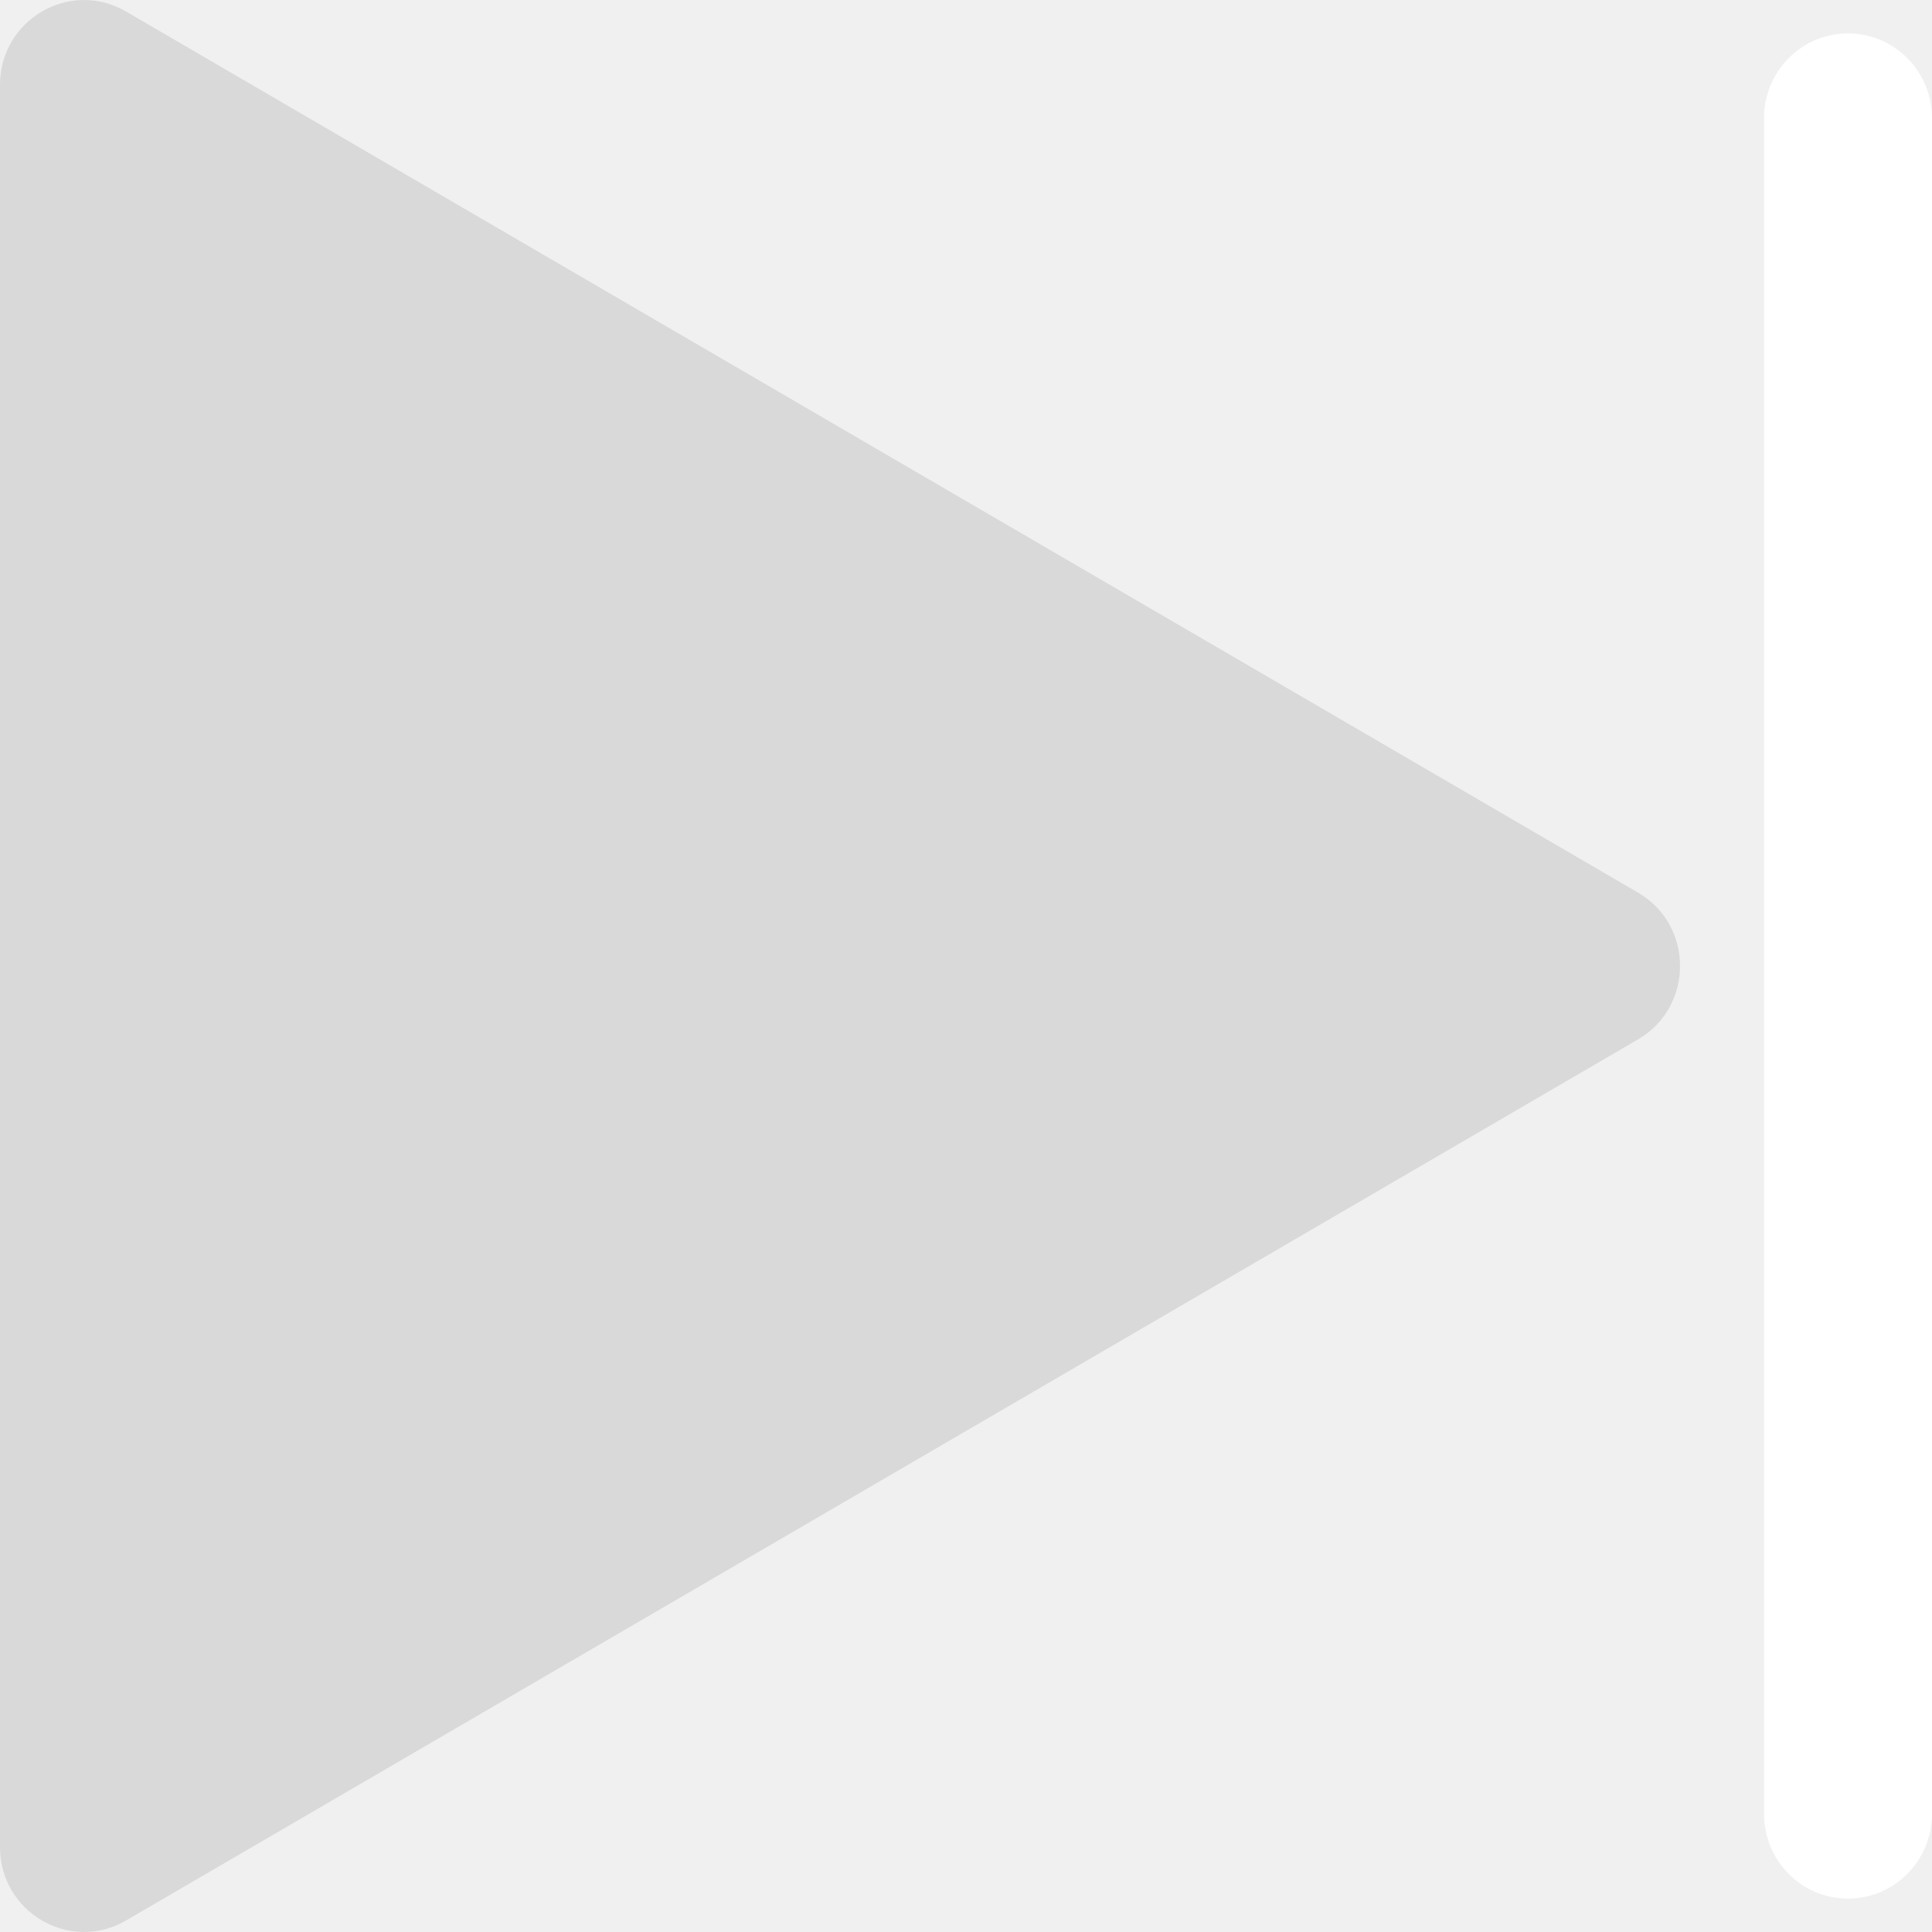
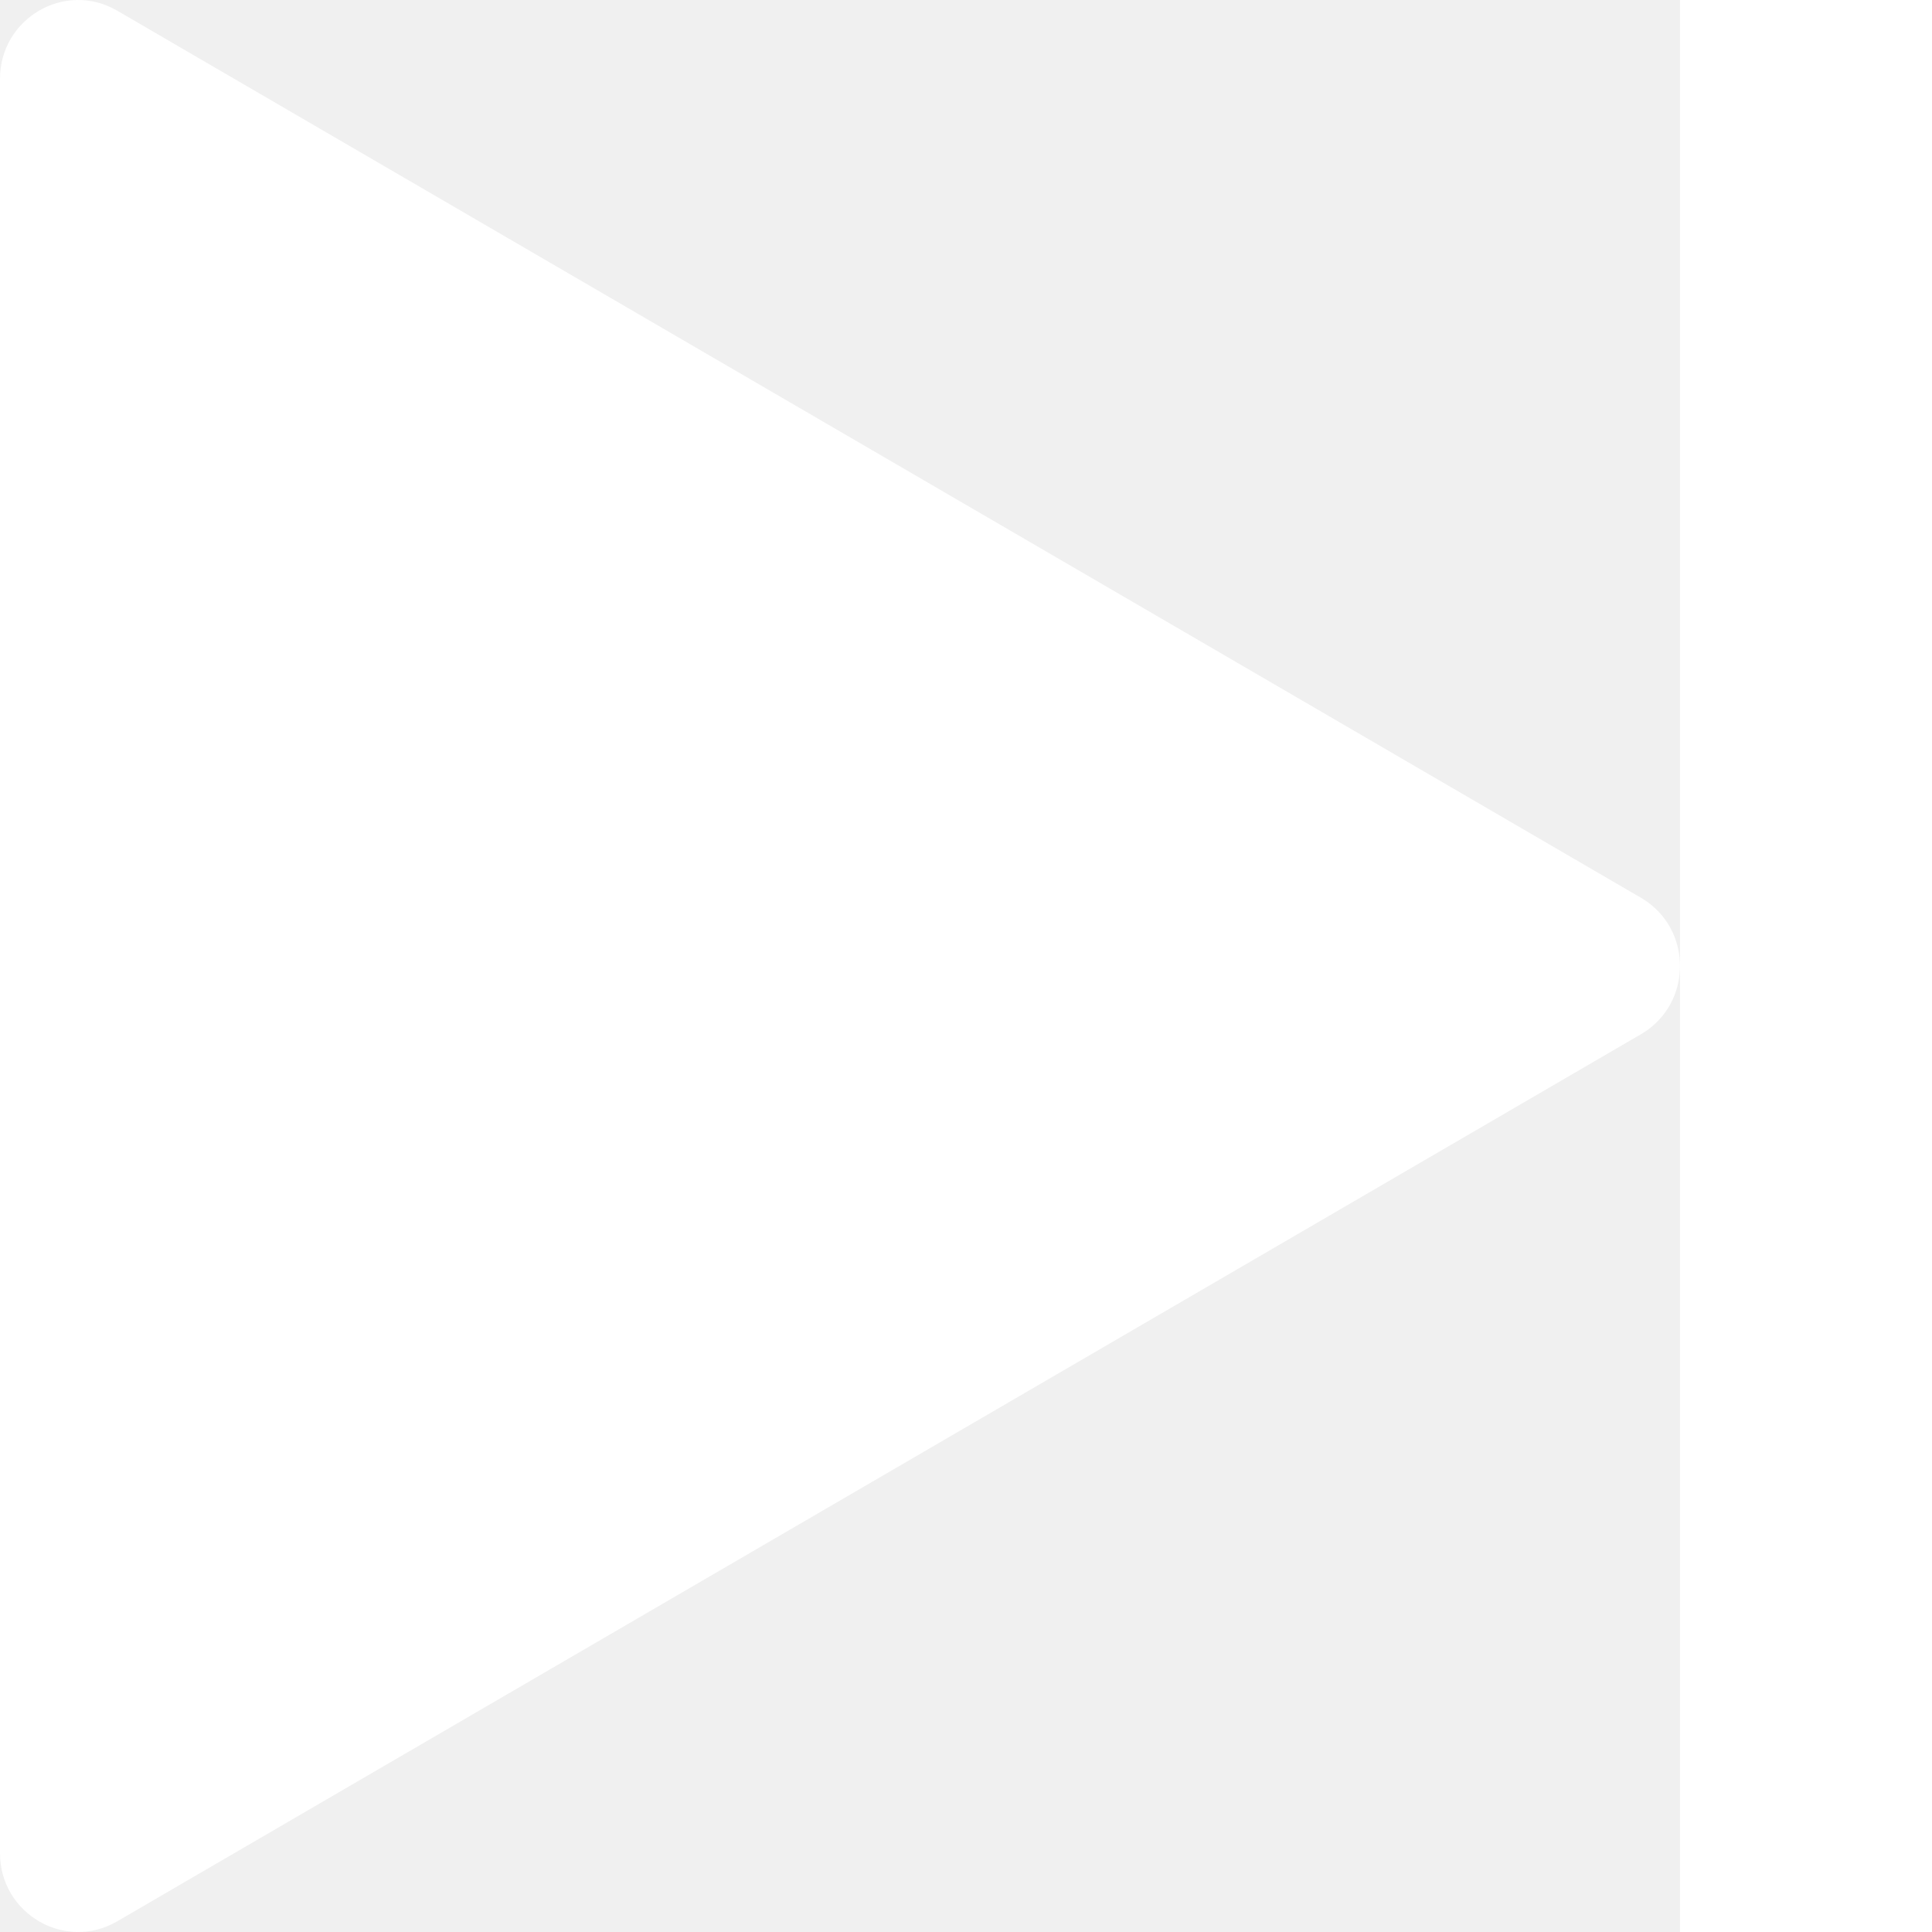
- <svg xmlns="http://www.w3.org/2000/svg" width="18" height="18" viewBox="0 0 18 18" fill="none">
-   <path fill-rule="evenodd" clip-rule="evenodd" d="M17.217 0.311C17.649 0.311 18 0.665 18 1.101V16.899C18 17.335 17.649 17.689 17.217 17.689C16.785 17.689 16.435 17.335 16.435 16.899V1.101C16.435 0.665 16.785 0.311 17.217 0.311Z" fill="white" />
-   <path d="M15.261 8.316C15.783 8.62 15.783 9.38 15.261 9.684L1.174 17.893C0.652 18.197 0 17.817 0 17.209L0 0.791C0 0.183 0.652 -0.197 1.174 0.107L15.261 8.316Z" fill="#D9D9D9" />
+ <svg xmlns="http://www.w3.org/2000/svg" width="74" height="74" viewBox="0 0 74 74" fill="none">
+   <rect x="64.348" width="9.652" height="74" fill="white" />
+   <path d="M62.851 34.386C64.847 35.548 64.847 38.452 62.851 39.614L4.489 73.591C2.494 74.753 -0 73.301 -0 70.978L-0 3.022C-0 0.699 2.494 -0.753 4.489 0.409L62.851 34.386Z" fill="white" />
</svg>
